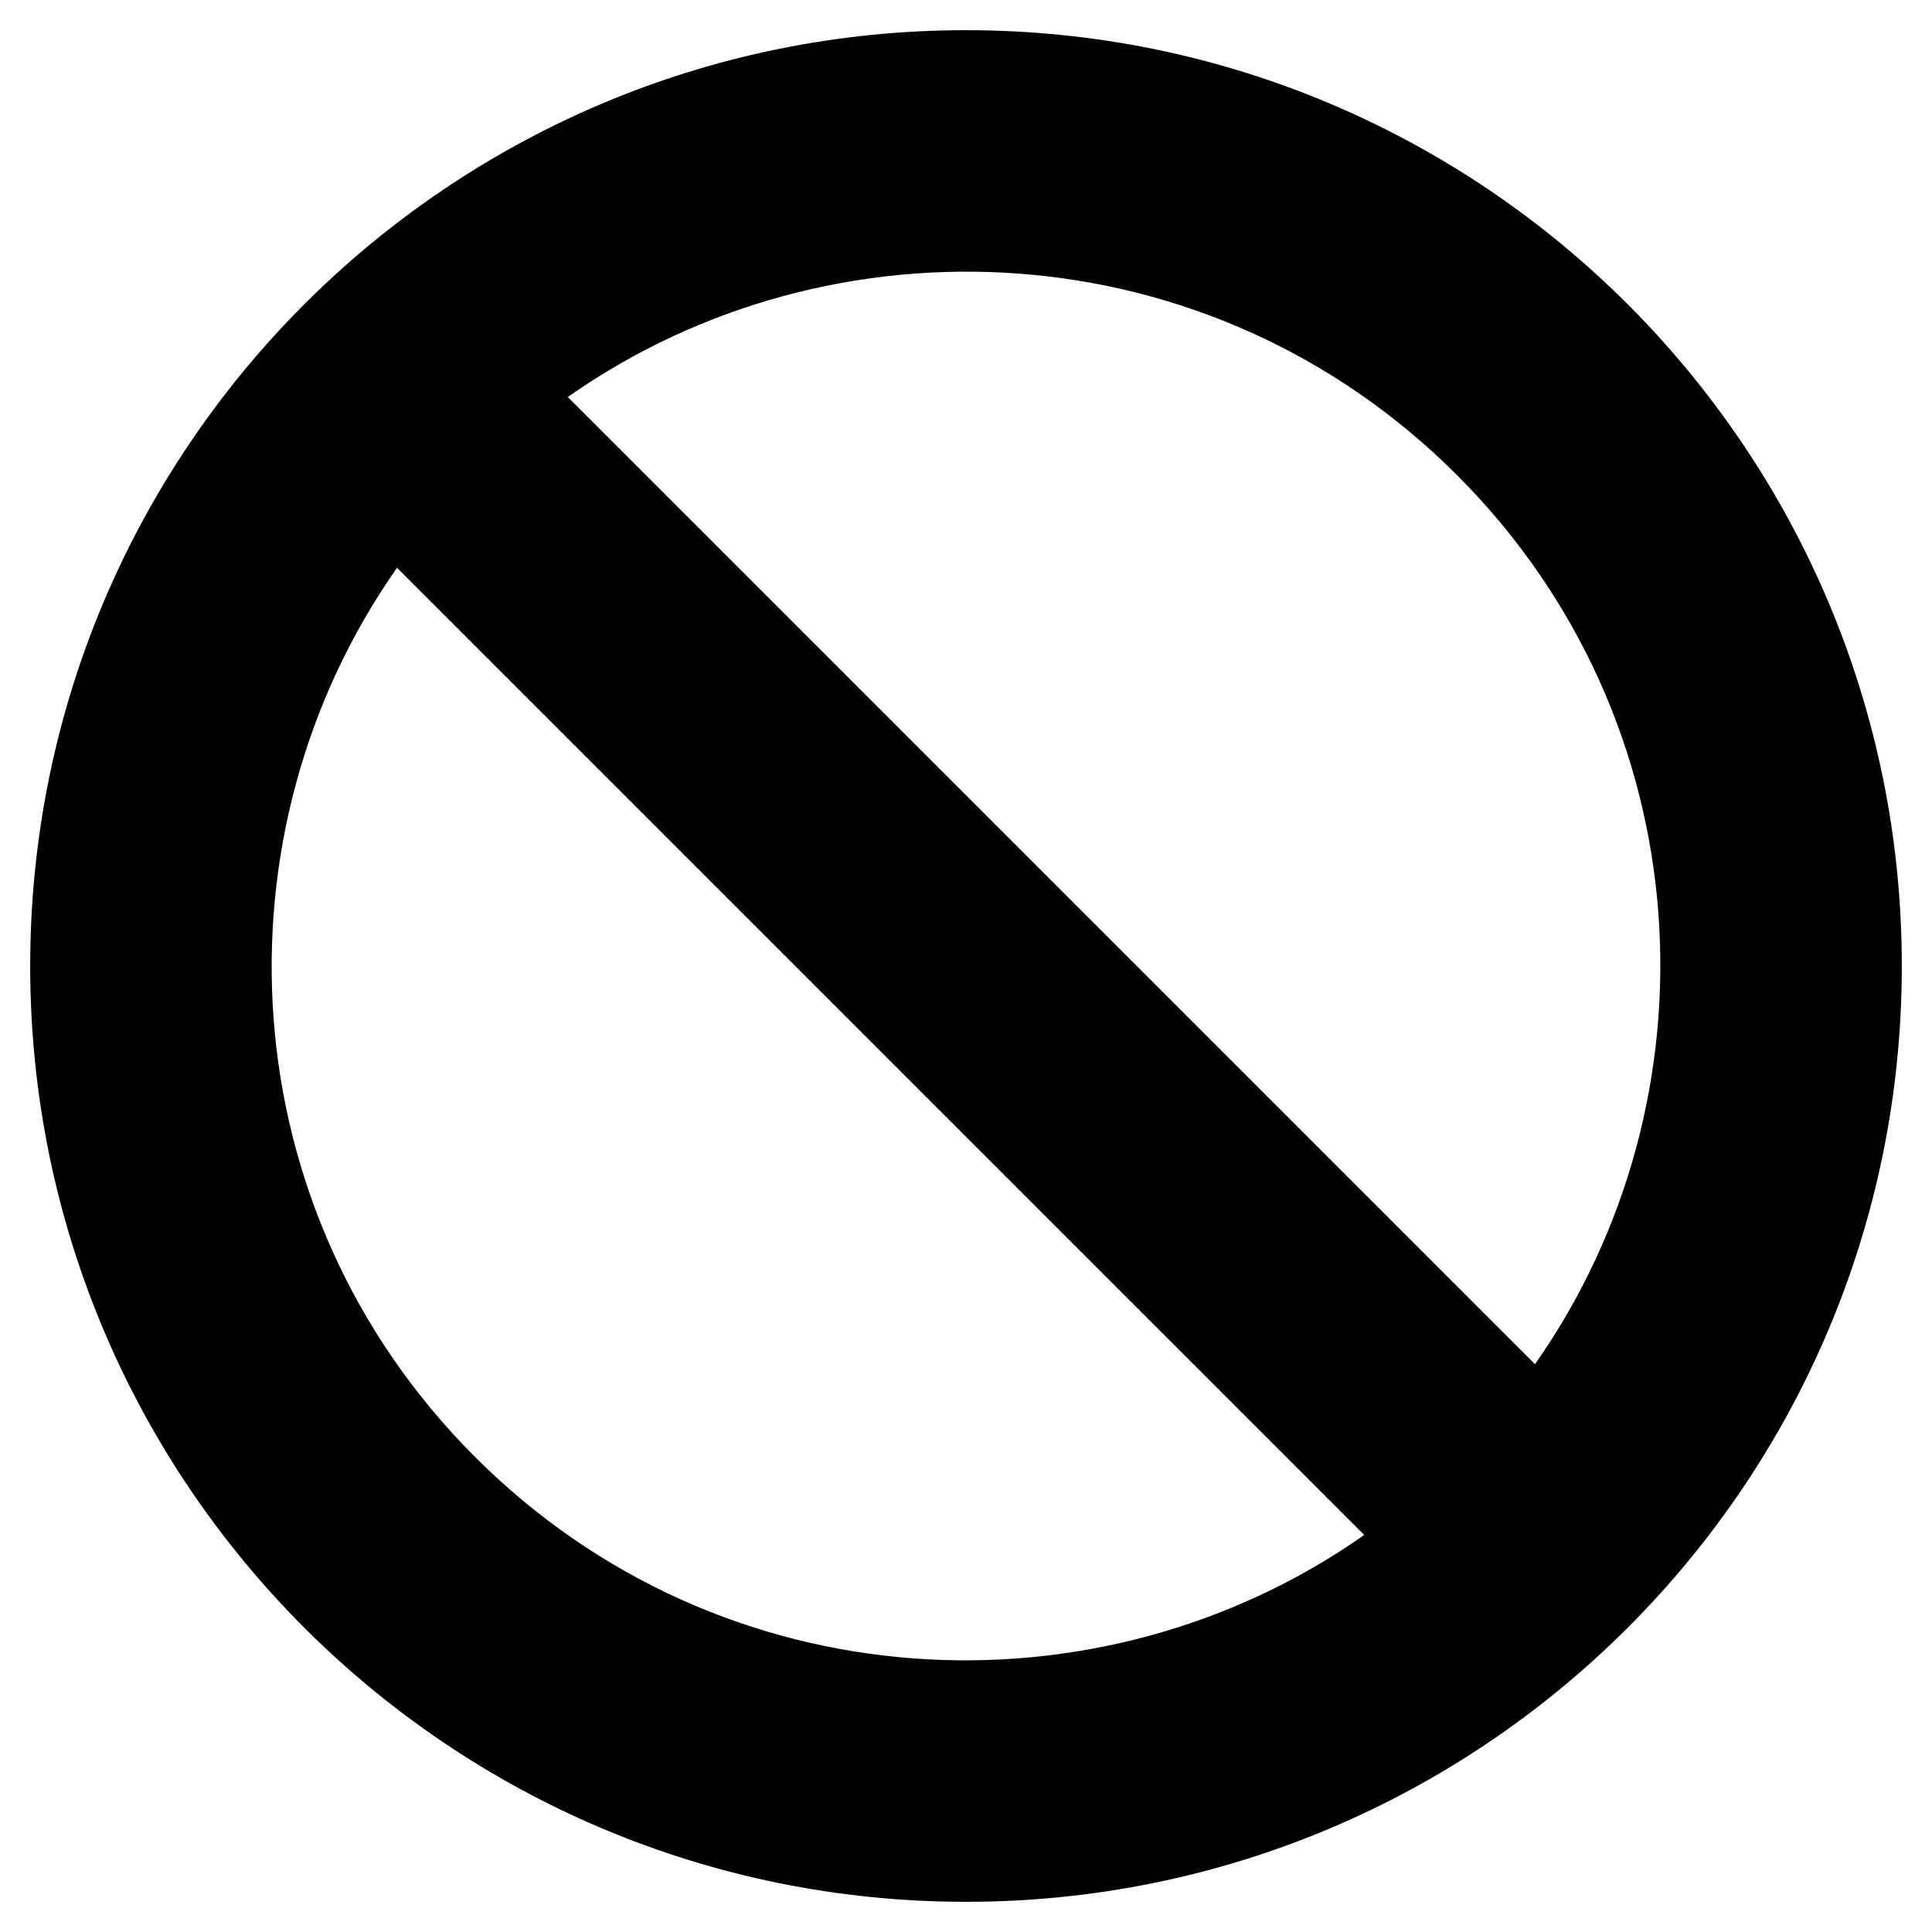
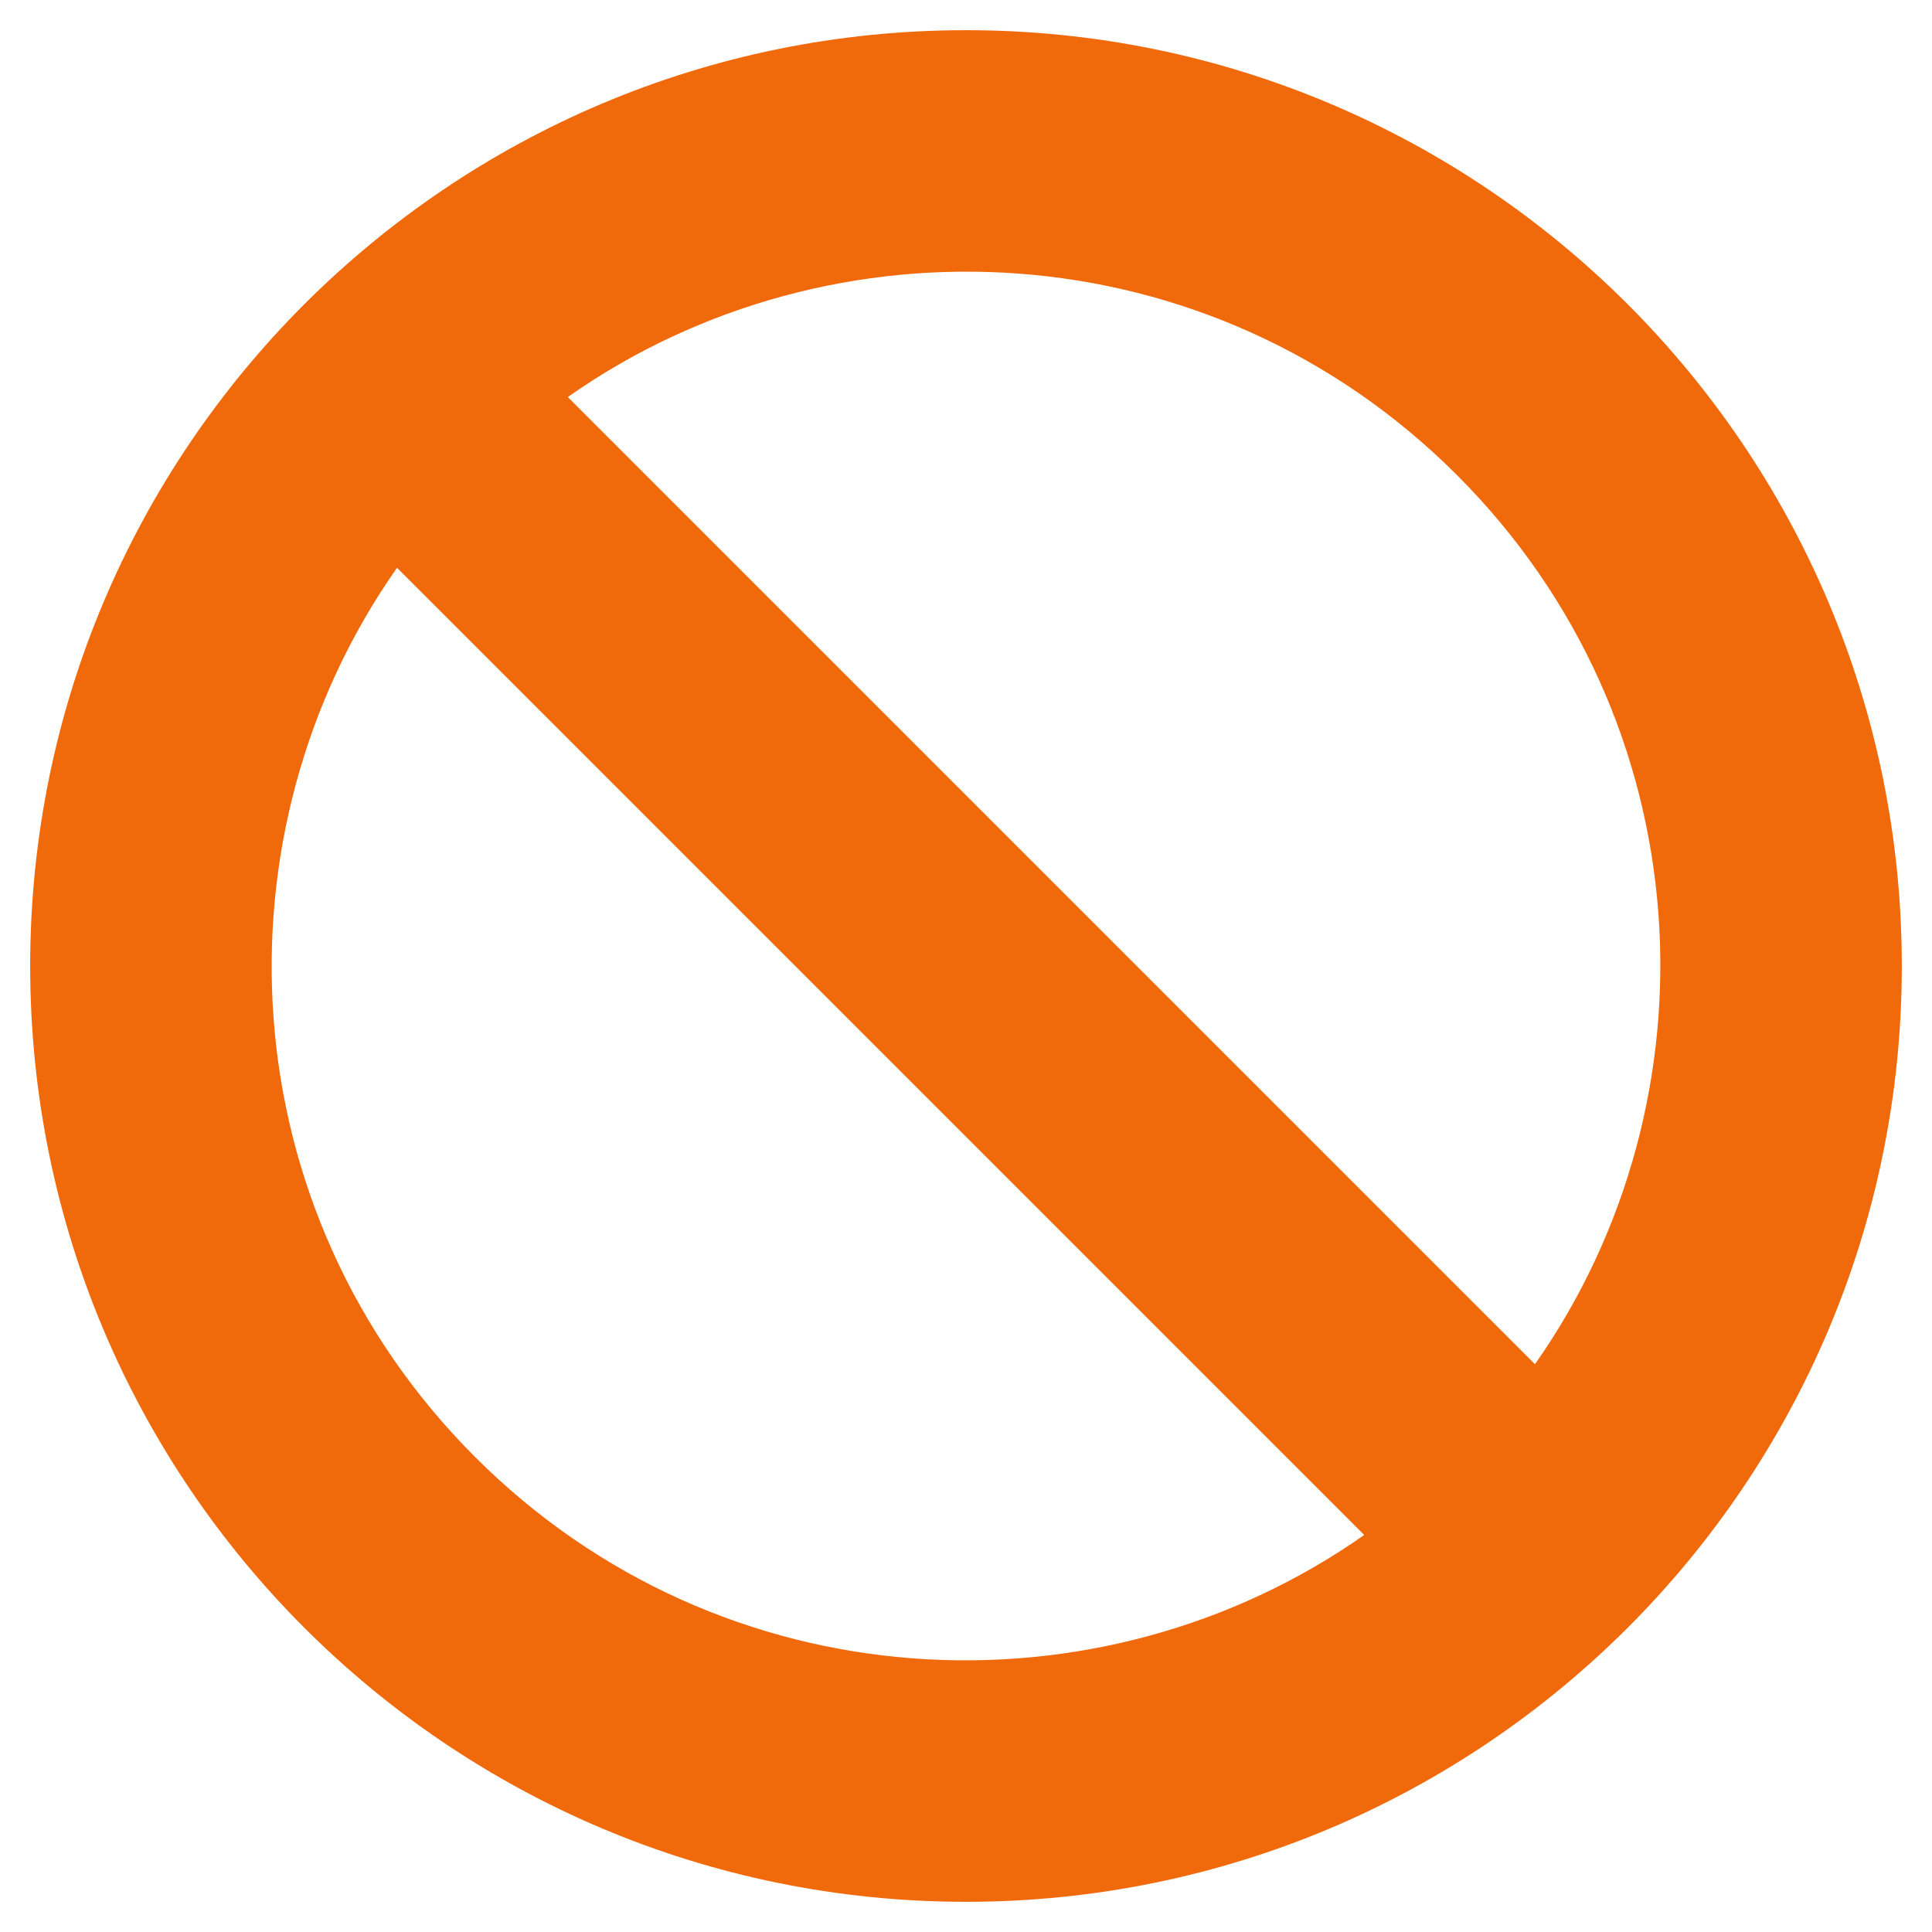
<svg xmlns="http://www.w3.org/2000/svg" aria-hidden="true" data-prefix="fas" data-icon="ban" class="svg-inline--fa fa-ban fa-w-16" role="img" viewBox="0 0 512 512">
-   <path fill="currentColor" d="M256 8C119.034 8 8 119.033 8 256s111.034 248 248 248 248-111.034 248-248S392.967 8 256 8zm130.108 117.892c65.448 65.448 70 165.481 20.677 235.637L150.47 105.216c70.204-49.356 170.226-44.735 235.638 20.676zM125.892 386.108c-65.448-65.448-70-165.481-20.677-235.637L361.53 406.784c-70.203 49.356-170.226 44.736-235.638-20.676z" />
+   <path fill="#f0690a" d="M256 8C119.034 8 8 119.033 8 256s111.034 248 248 248 248-111.034 248-248S392.967 8 256 8zm130.108 117.892c65.448 65.448 70 165.481 20.677 235.637L150.47 105.216c70.204-49.356 170.226-44.735 235.638 20.676zM125.892 386.108c-65.448-65.448-70-165.481-20.677-235.637L361.53 406.784c-70.203 49.356-170.226 44.736-235.638-20.676z" />
</svg>
